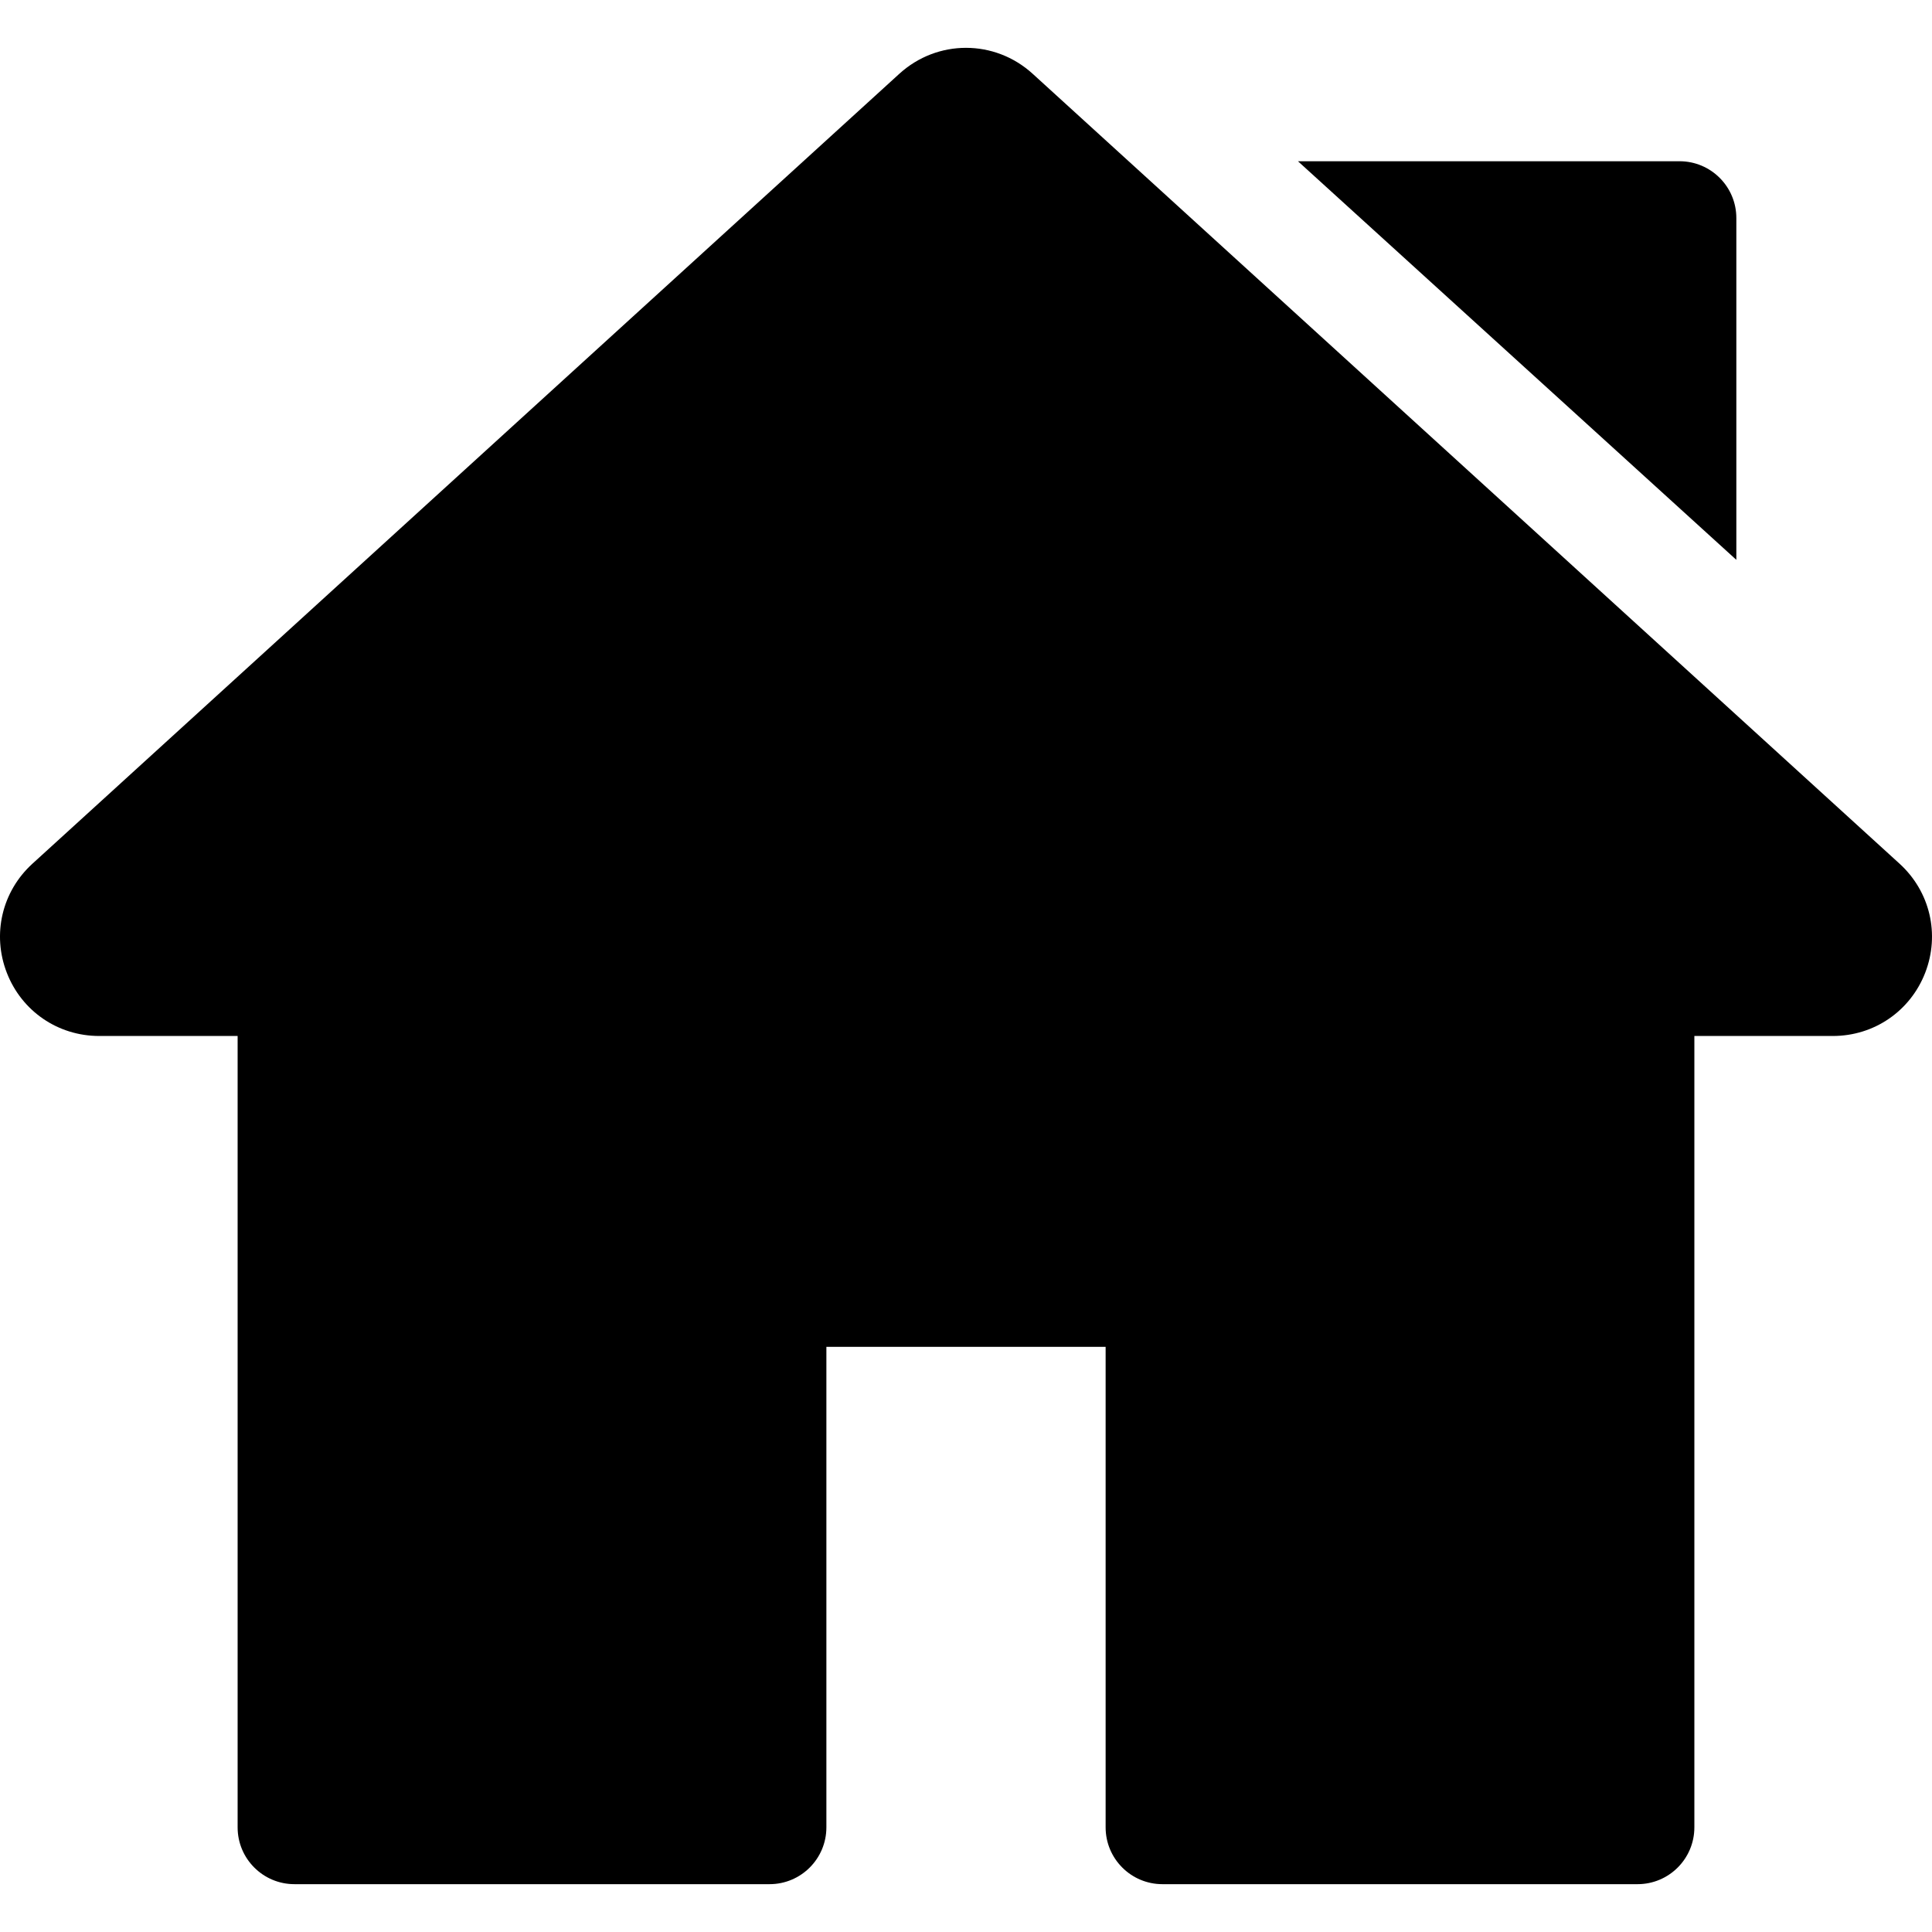
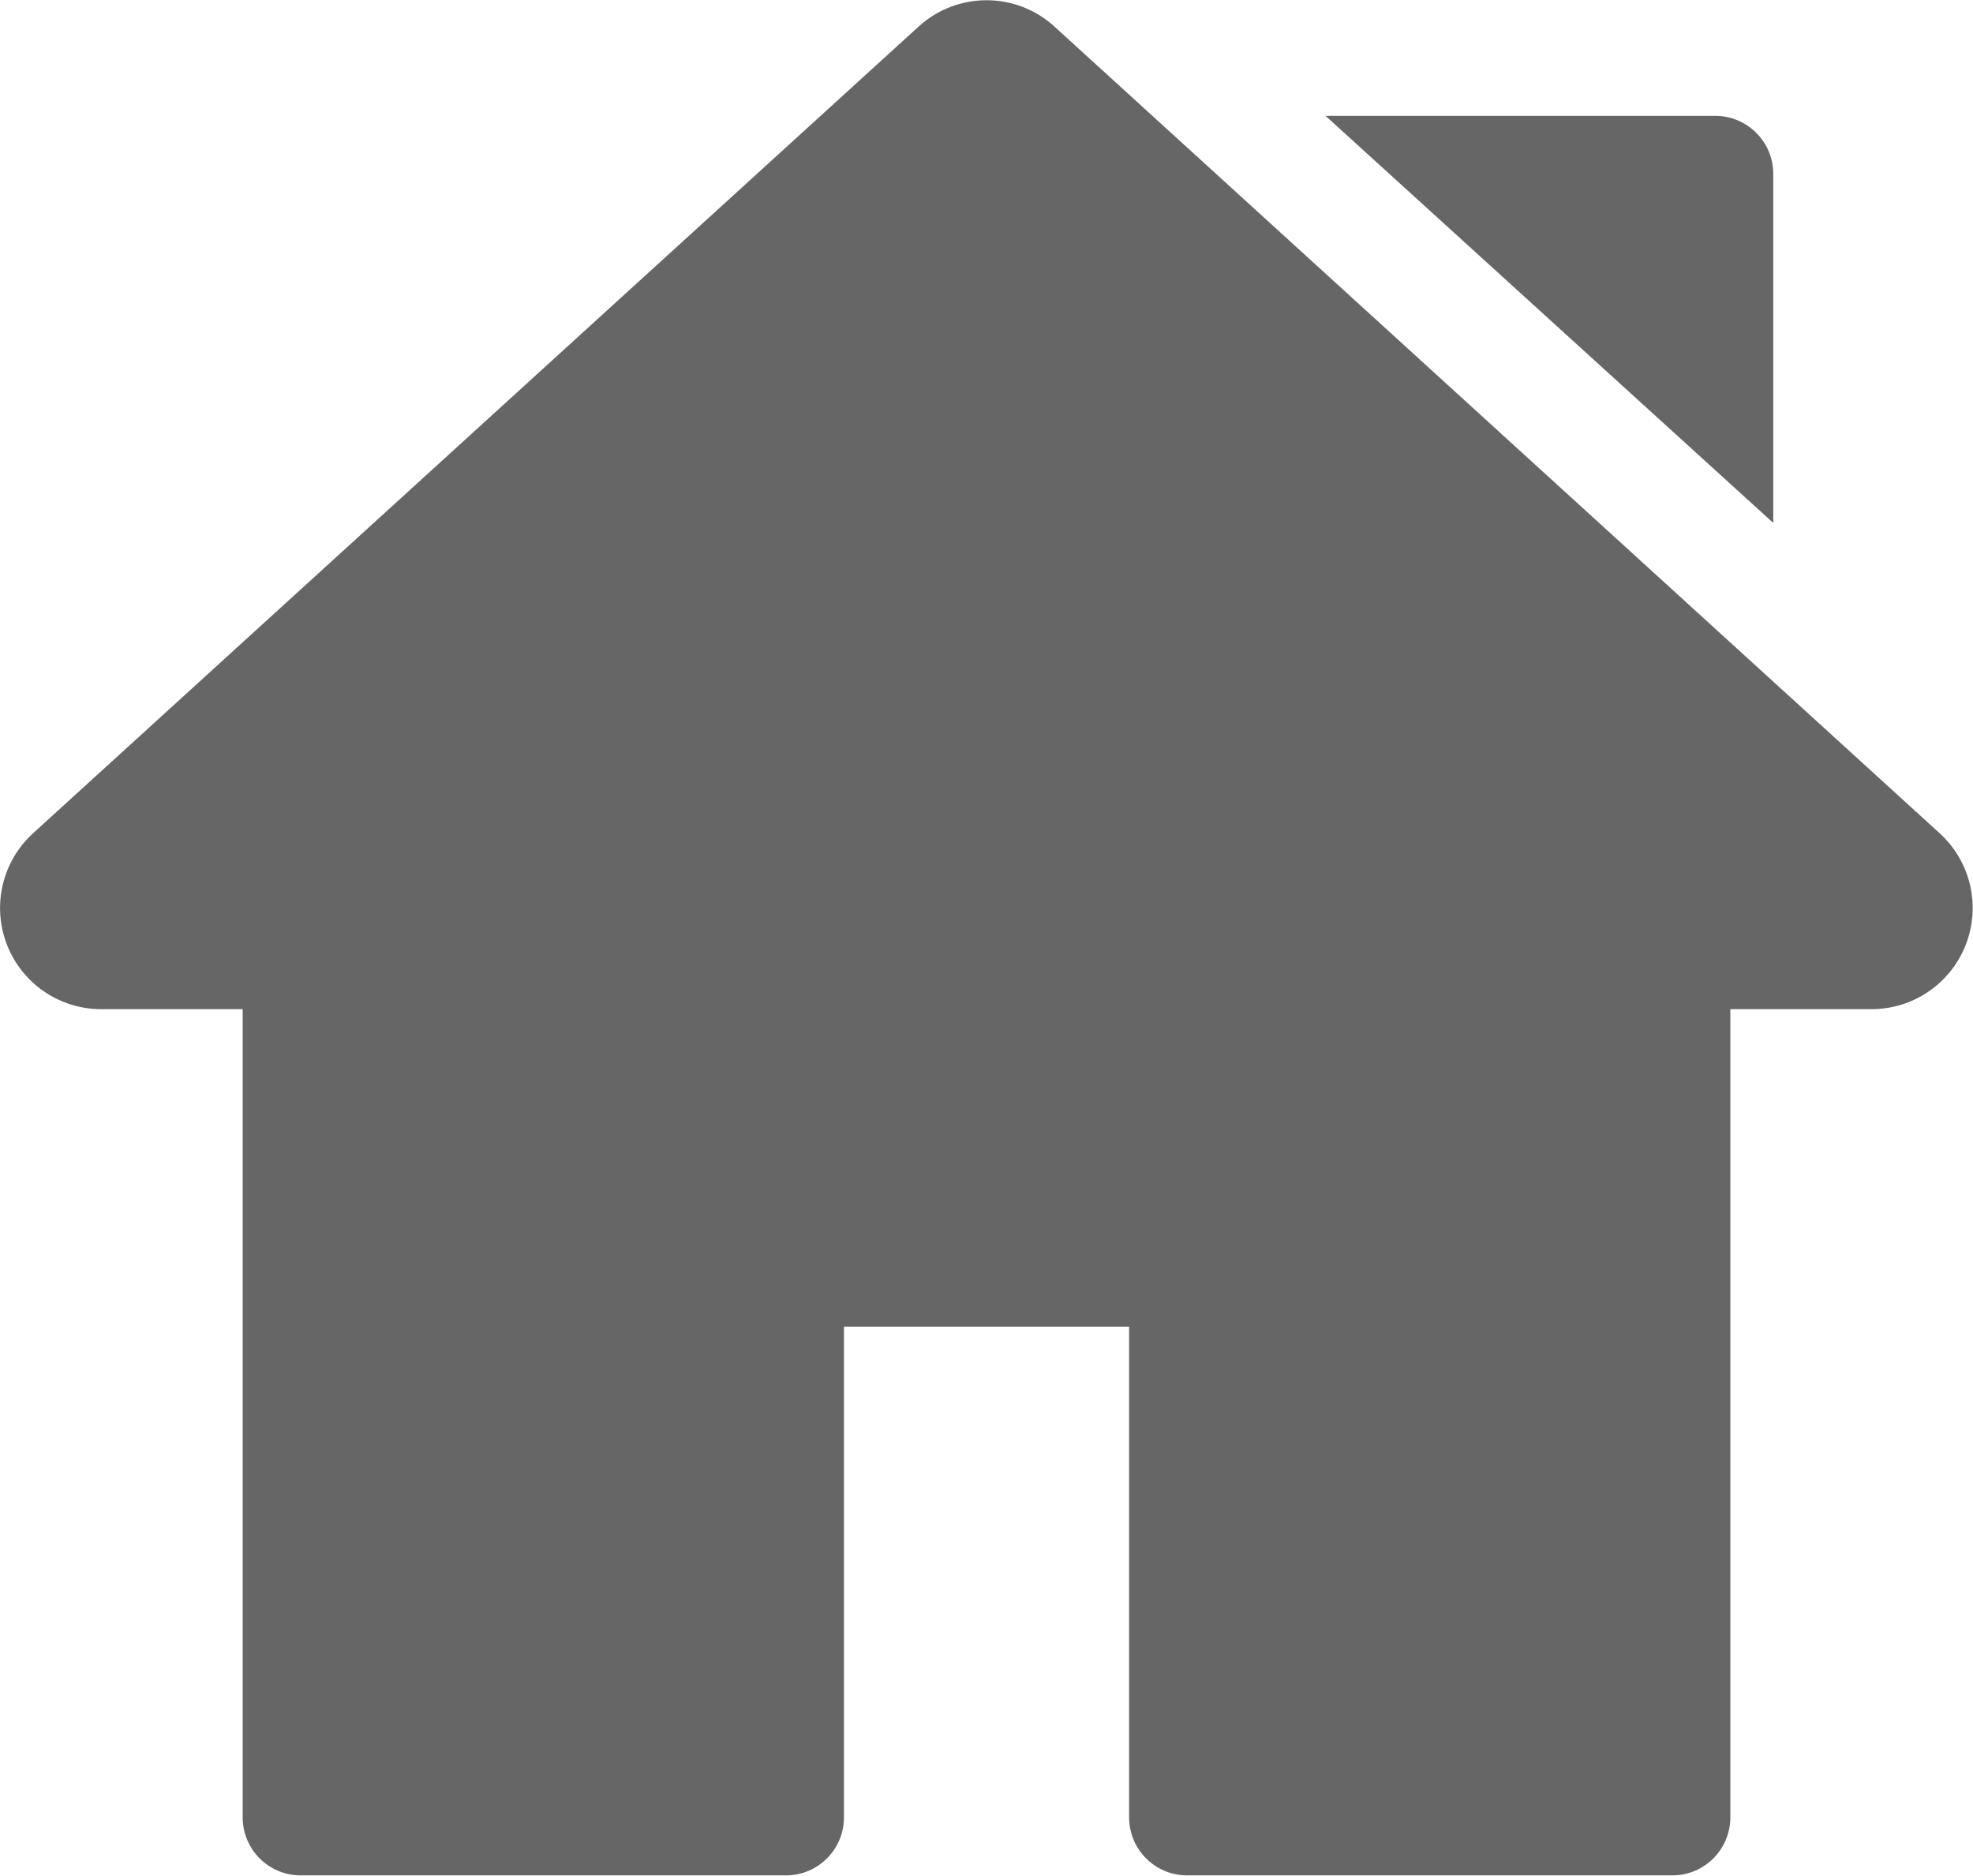
- <svg xmlns="http://www.w3.org/2000/svg" version="1.1" id="Capa_1" x="0px" y="0px" viewBox="0 0 512.001 512.001" style="enable-background:new 0 0 512.001 512.001;" xml:space="preserve">
-   <g>
-     <g>
-       <path d="M503.402,228.885L273.684,19.567c-10.083-9.189-25.288-9.188-35.367-0.001L8.598,228.886    c-8.077,7.36-10.745,18.7-6.799,28.889c3.947,10.189,13.557,16.772,24.484,16.772h36.69v209.721    c0,8.315,6.742,15.057,15.057,15.057h125.914c8.315,0,15.057-6.741,15.057-15.057V356.932h74.002v127.337    c0,8.315,6.742,15.057,15.057,15.057h125.908c8.315,0,15.057-6.741,15.057-15.057V274.547h36.697    c10.926,0,20.537-6.584,24.484-16.772C514.147,247.585,511.479,236.246,503.402,228.885z" />
-     </g>
+ <svg xmlns="http://www.w3.org/2000/svg" id="Inicio" width="36.823" height="35" viewBox="0 0 36.823 35">
+   <g id="home">
+     <path id="Union_2" data-name="Union 2" d="M22.156,35a1.083,1.083,0,0,1-1.083-1.083V24.759H15.751v9.158A1.083,1.083,0,0,1,14.668,35H5.612a1.083,1.083,0,0,1-1.083-1.083V18.834H1.89A1.888,1.888,0,0,1,.618,15.55L17.14.5a1.88,1.88,0,0,1,2.544,0L36.2,15.55a1.888,1.888,0,0,1-1.271,3.284H32.294V33.917A1.083,1.083,0,0,1,31.211,35ZM24.739,2.162h7.273a1.083,1.083,0,0,1,1.083,1.083V9.759Z" fill="#666" />
  </g>
-   <g>
-     <g>
-       <path d="M445.092,42.73H343.973l116.176,105.636v-90.58C460.149,49.471,453.408,42.73,445.092,42.73z" />
-     </g>
-   </g>
-   <g>
- </g>
-   <g>
- </g>
-   <g>
- </g>
-   <g>
- </g>
-   <g>
- </g>
-   <g>
- </g>
-   <g>
- </g>
-   <g>
- </g>
-   <g>
- </g>
-   <g>
- </g>
-   <g>
- </g>
-   <g>
- </g>
-   <g>
- </g>
-   <g>
- </g>
-   <g>
- </g>
</svg>
